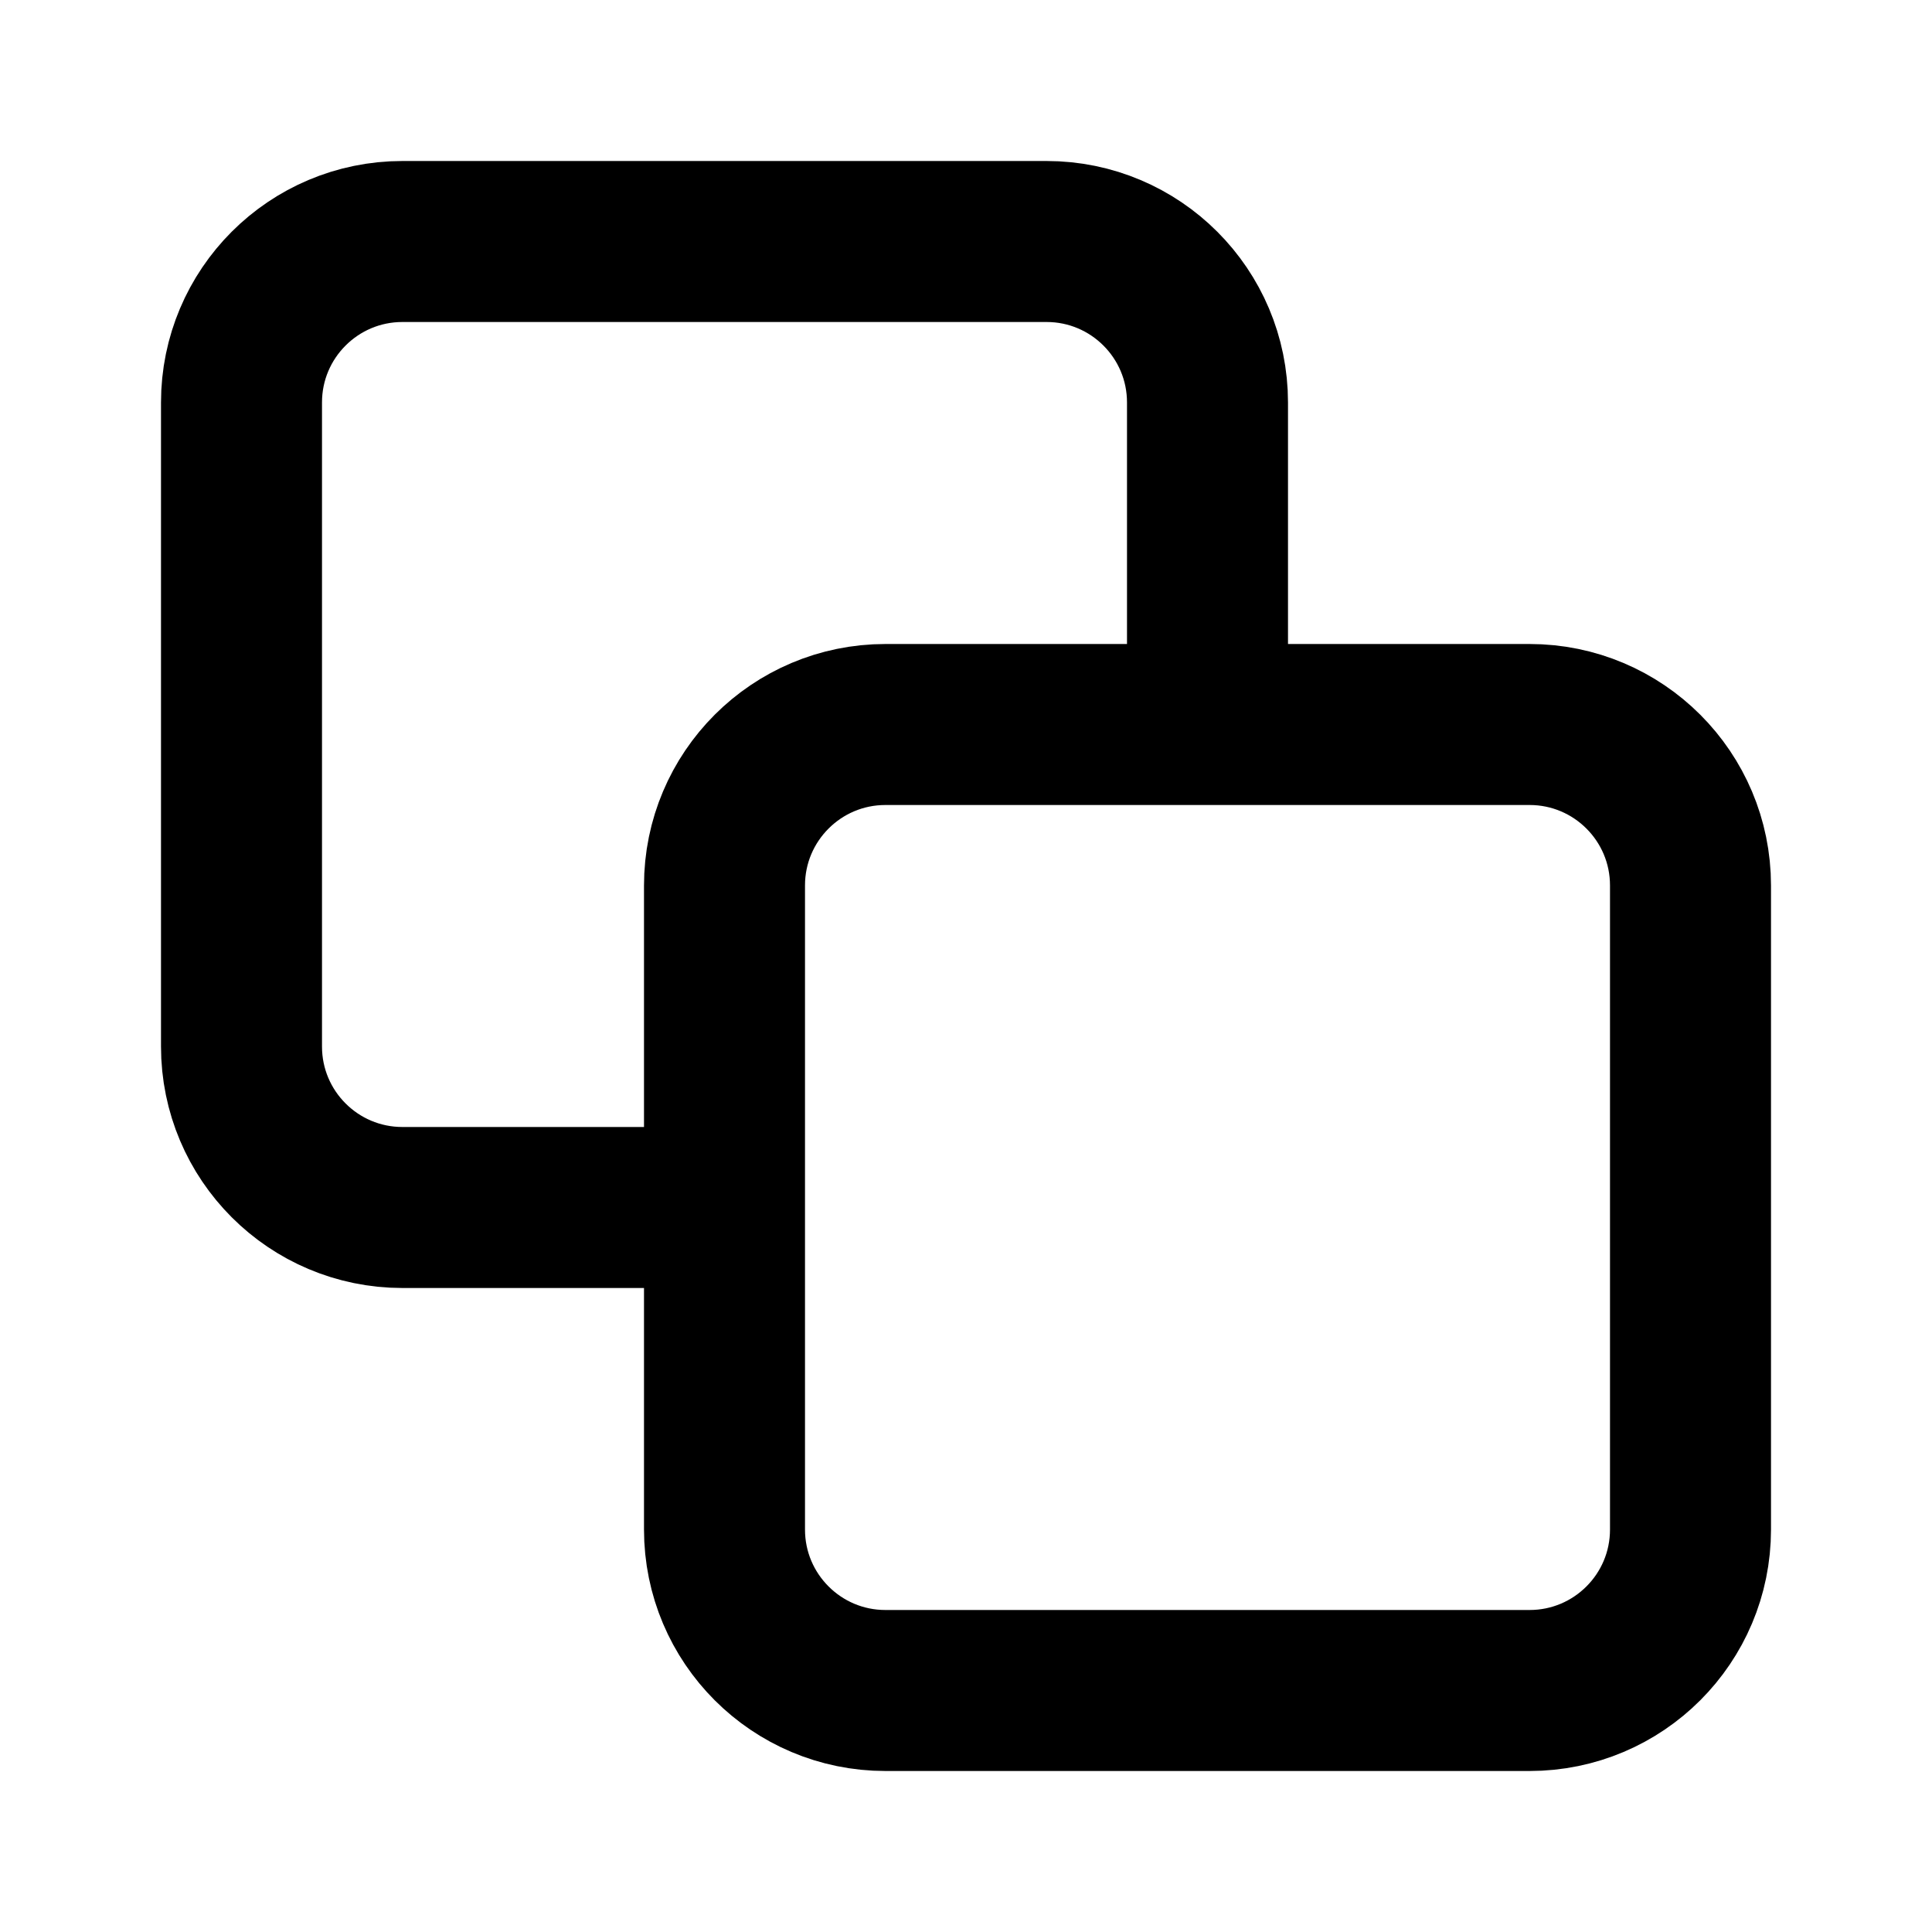
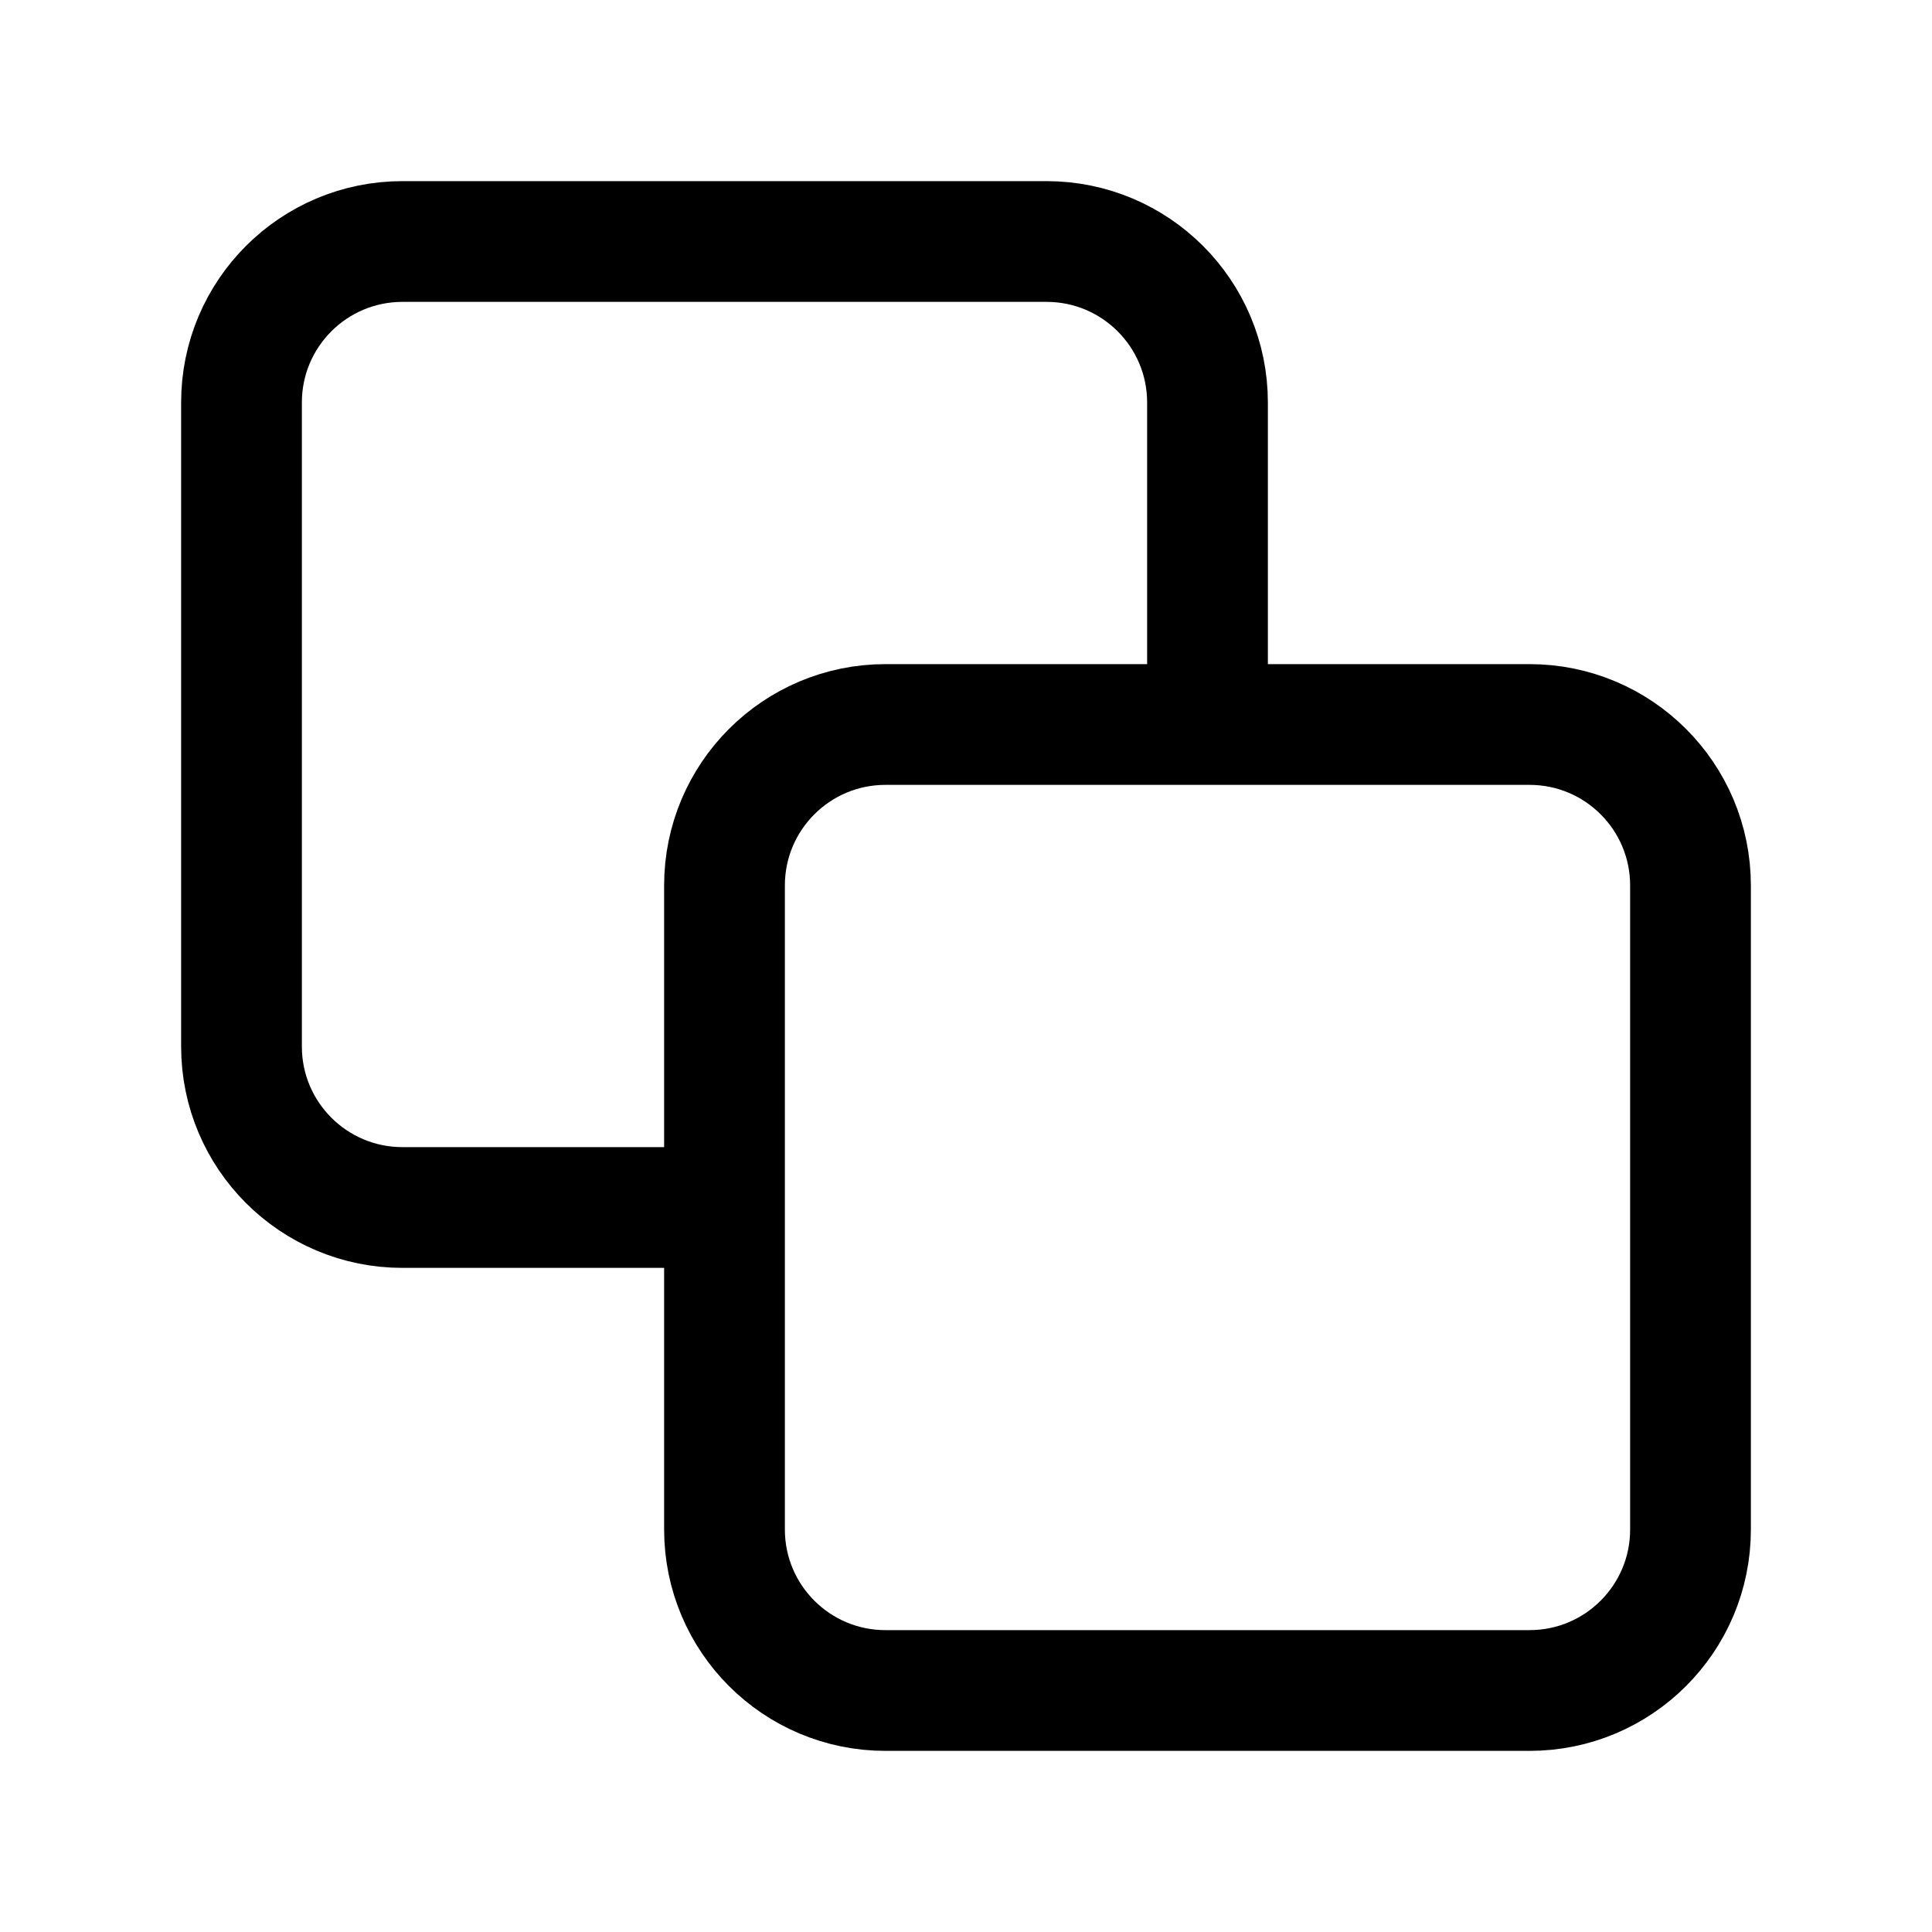
- <svg xmlns="http://www.w3.org/2000/svg" width="800px" height="800px" viewBox="0 0 24 24" fill="none">
-   <path d="M9 15H5C3.895 15 3 14.105 3 13V5C3 3.895 3.895 3 5 3H13C14.105 3 15 3.895 15 5V9M11 21H19C20.105 21 21 20.105 21 19V11C21 9.895 20.105 9 19 9H11C9.895 9 9 9.895 9 11V19C9 20.105 9.895 21 11 21Z" stroke="#000000" stroke-width="2" stroke-linecap="round" stroke-linejoin="round" />
+ <svg xmlns="http://www.w3.org/2000/svg" viewBox="0 0 24 24" fill="none">
+   <path d="M9 15H5C3.895 15 3 14.105 3 13V5C3 3.895 3.895 3 5 3H13C14.105 3 15 3.895 15 5V9M11 21H19C20.105 21 21 20.105 21 19V11C21 9.895 20.105 9 19 9H11C9.895 9 9 9.895 9 11V19C9 20.105 9.895 21 11 21Z" stroke="currentColor" stroke-width="1.5" stroke-linecap="round" stroke-linejoin="round" />
</svg>
